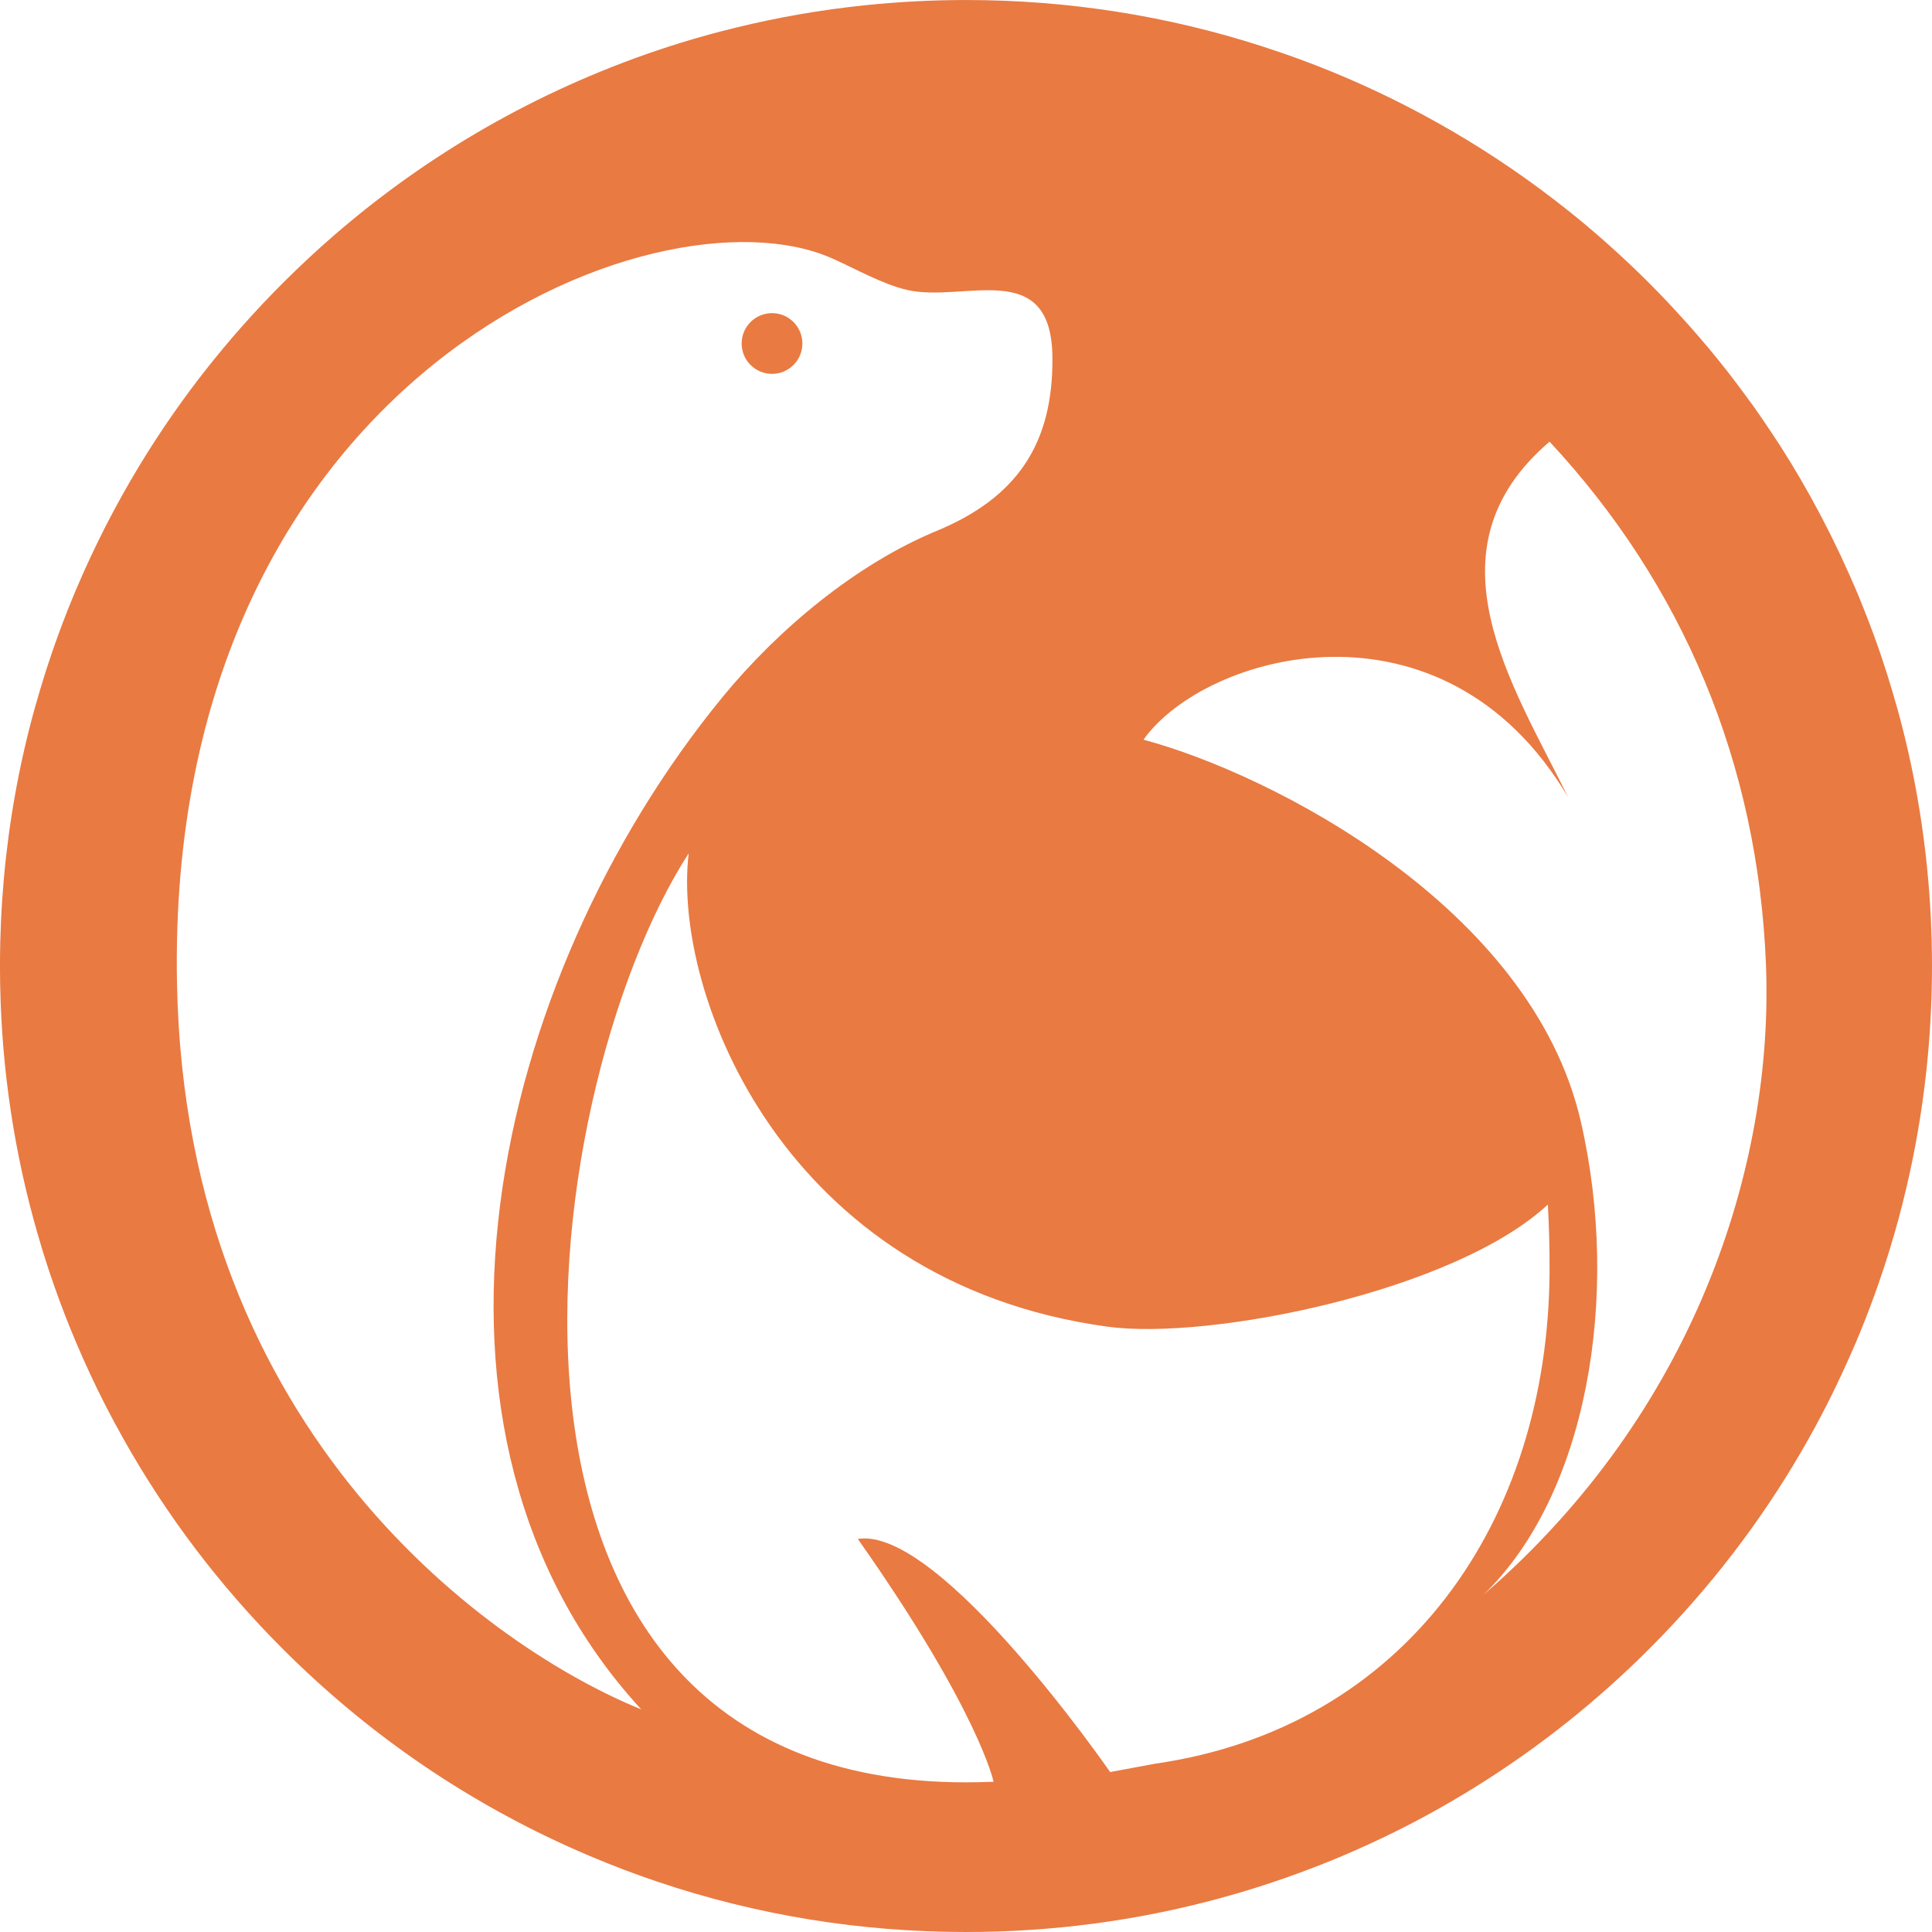
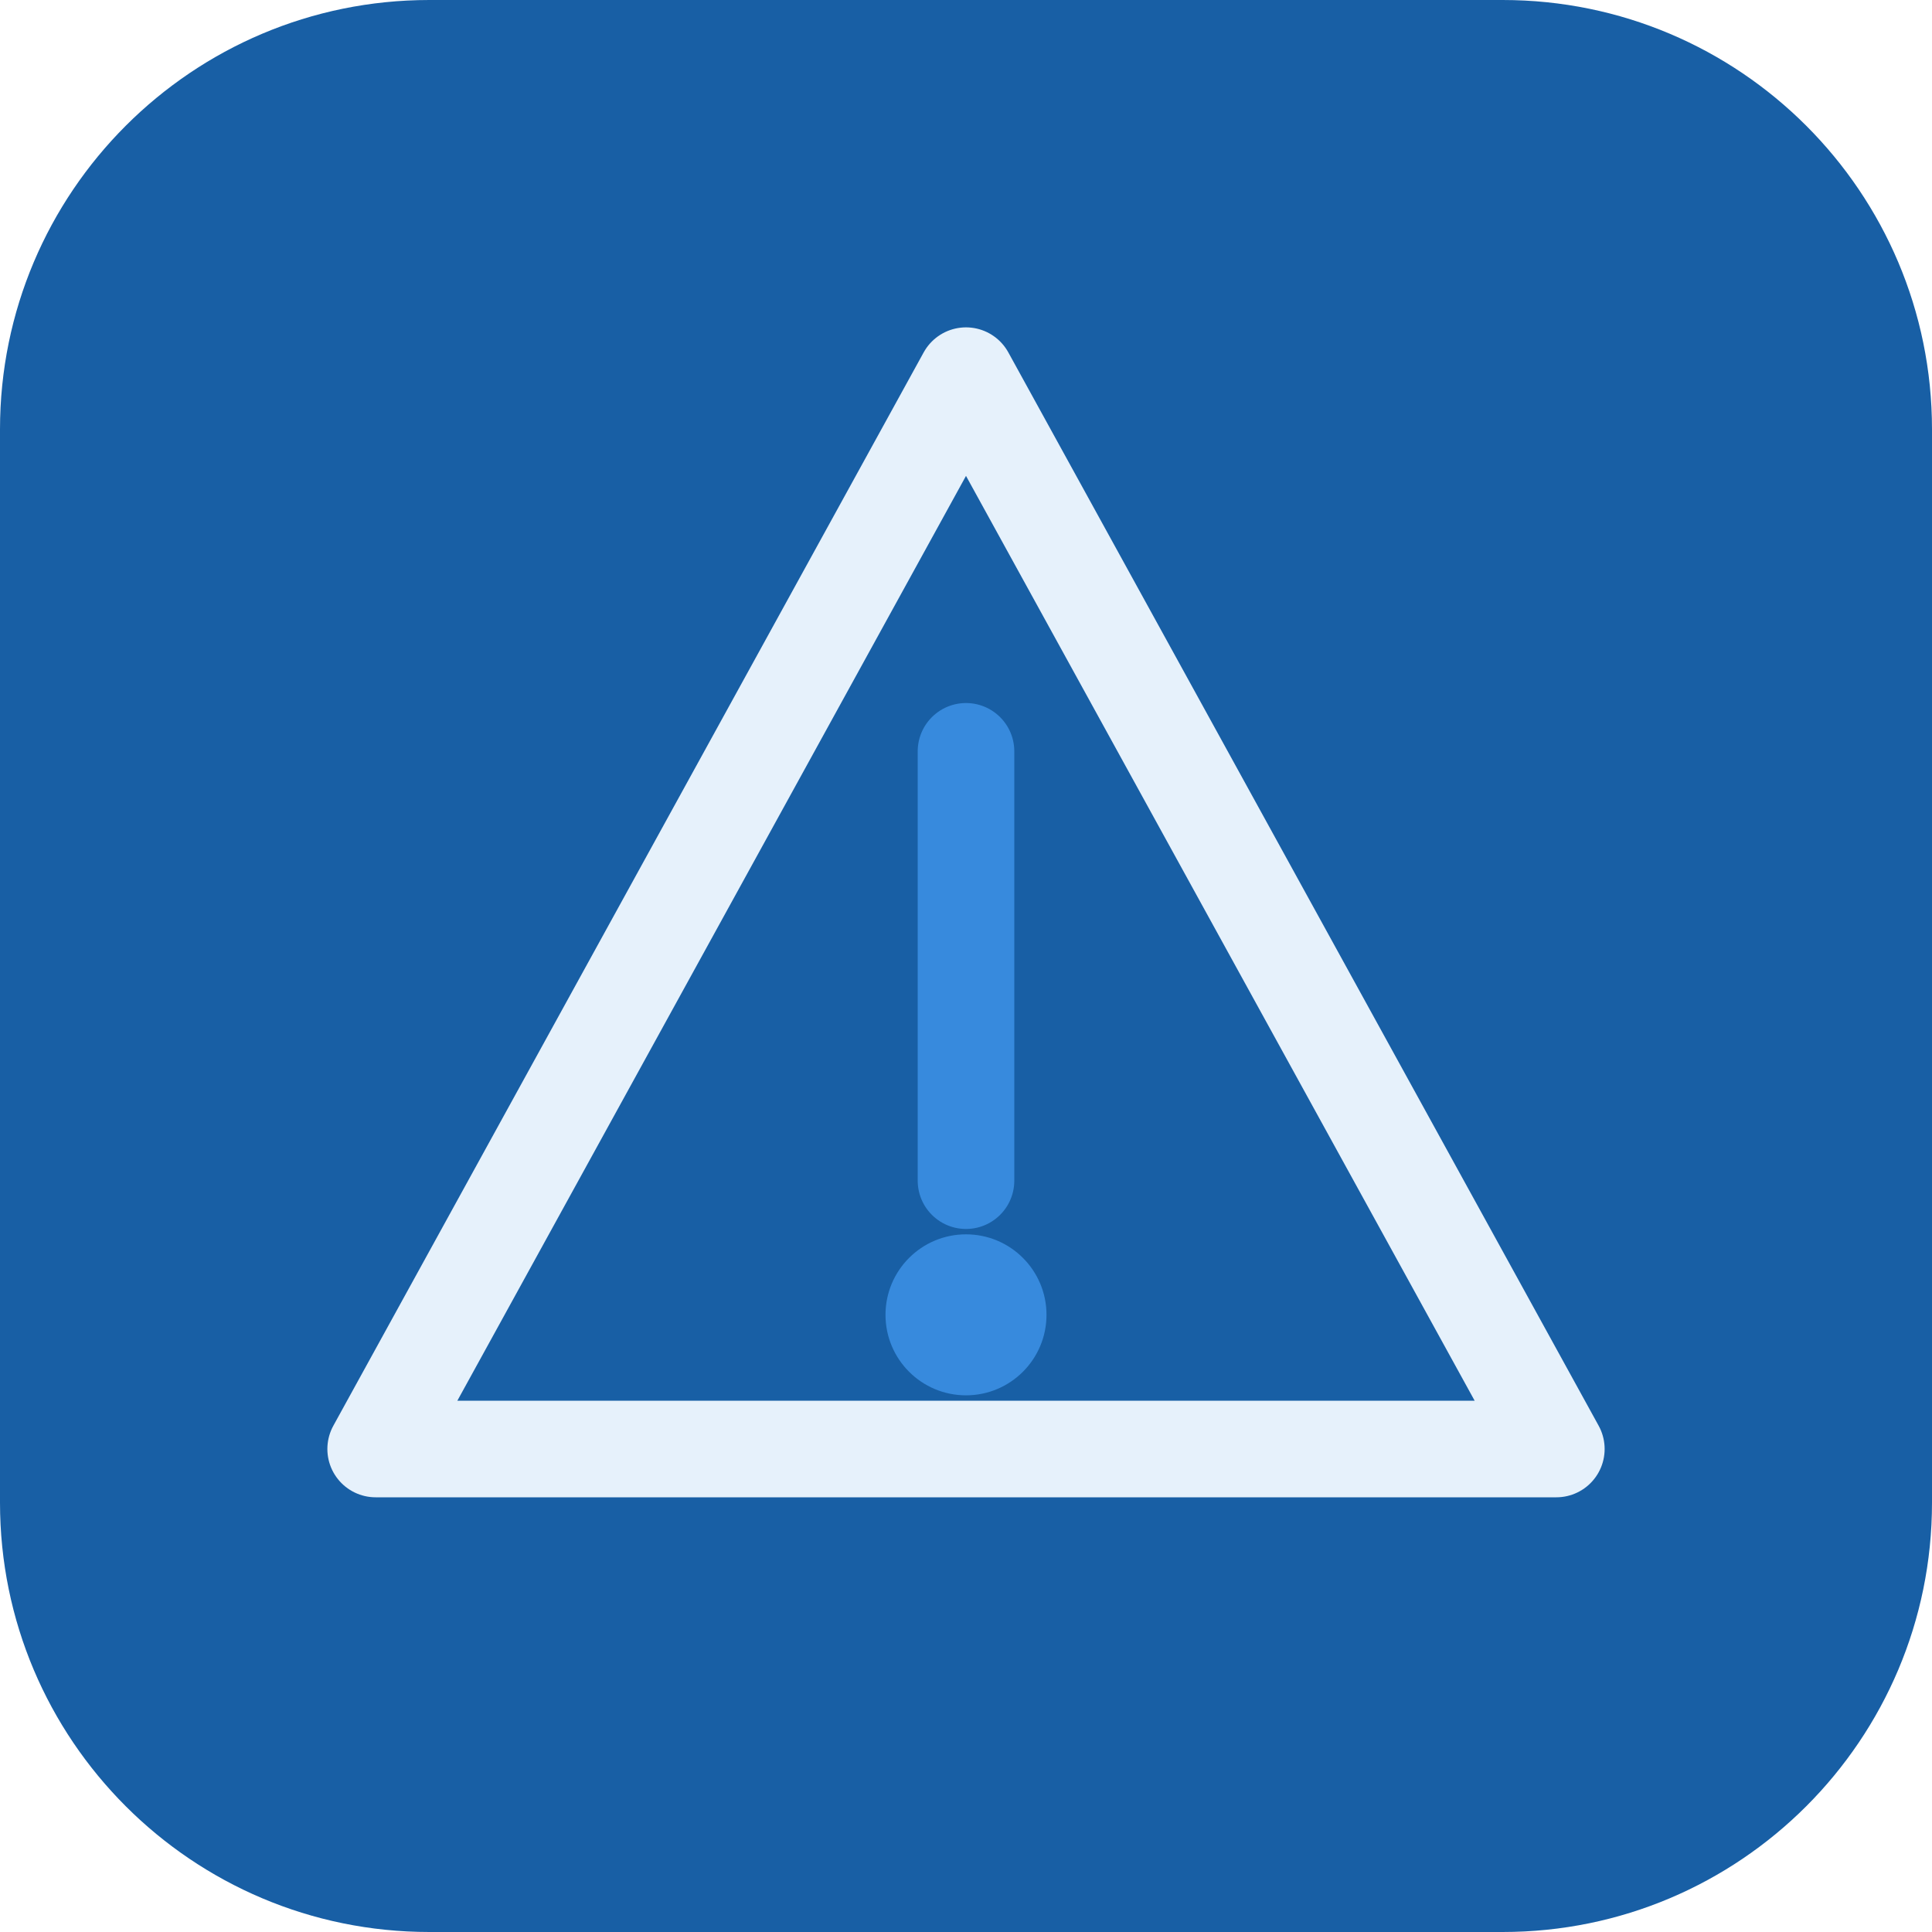
- <svg xmlns="http://www.w3.org/2000/svg" height="180" width="180" style="color: #e97a42" viewBox="0 0 180 180">
-   <path fill="currentColor" d="M 178.224 72.09 c -0.296 -1.463 -0.627 -2.919 -0.996 -4.364 -0.293 -1.151 -0.616 -2.293 -0.956 -3.433 -0.301 -1.008 -0.612 -2.014 -0.95 -3.012 -0.531 -1.578 -1.113 -3.142 -1.735 -4.694 -0.216 -0.54 -0.433 -1.082 -0.661 -1.618 -0.195 -0.462 -0.399 -0.917 -0.601 -1.375 -0.262 -0.591 -0.53 -1.177 -0.804 -1.762 -0.074 -0.159 -0.151 -0.315 -0.226 -0.474 -0.209 -0.441 -0.422 -0.881 -0.638 -1.318 -0.076 -0.154 -0.153 -0.306 -0.229 -0.459 -0.236 -0.471 -0.477 -0.939 -0.721 -1.406 -0.053 -0.101 -0.105 -0.201 -0.158 -0.302 -1.143 -2.16 -2.367 -4.269 -3.68 -6.322 -0.116 -0.181 -0.237 -0.359 -0.355 -0.539 -0.094 -0.144 -0.189 -0.288 -0.284 -0.432 -0.284 -0.431 -0.57 -0.861 -0.862 -1.287 -0.112 -0.164 -0.225 -0.326 -0.338 -0.489 -0.193 -0.279 -0.382 -0.56 -0.579 -0.836 -0.089 -0.125 -0.182 -0.249 -0.273 -0.374 -0.13 -0.182 -0.264 -0.362 -0.395 -0.542 -0.277 -0.38 -0.556 -0.76 -0.838 -1.135 -0.15 -0.199 -0.303 -0.395 -0.454 -0.593 -0.21 -0.274 -0.417 -0.552 -0.63 -0.823 -0.055 -0.069 -0.111 -0.136 -0.166 -0.205 -0.482 -0.61 -0.971 -1.216 -1.47 -1.814 -0.129 -0.155 -0.262 -0.306 -0.392 -0.461 -0.402 -0.476 -0.808 -0.95 -1.22 -1.417 -0.186 -0.212 -0.375 -0.422 -0.563 -0.631 -0.384 -0.428 -0.773 -0.854 -1.167 -1.276 -0.176 -0.189 -0.351 -0.379 -0.529 -0.567 -0.564 -0.595 -1.134 -1.186 -1.716 -1.768 -1.091 -1.091 -2.207 -2.15 -3.346 -3.178 -1.016 -0.919 -2.05 -1.815 -3.103 -2.684 -0.772 -0.636 -1.557 -1.255 -2.348 -1.864 -3.465 -2.67 -7.112 -5.075 -10.927 -7.209 -2.869 -1.604 -5.83 -3.06 -8.883 -4.351 -2.443 -1.033 -4.922 -1.948 -7.428 -2.756 -8.879 -2.863 -18.13 -4.318 -27.605 -4.318 -3.19 0 -6.354 0.169 -9.488 0.496 -4.036 0.421 -8.019 1.114 -11.94 2.073 -1.732 0.423 -3.452 0.892 -5.157 1.42 -2.856 0.883 -5.673 1.912 -8.447 3.085 -2.645 1.118 -5.222 2.357 -7.729 3.711 -2.574 1.39 -5.073 2.901 -7.494 4.533 -1.195 0.805 -2.37 1.64 -3.527 2.503 -1.156 0.864 -2.292 1.756 -3.408 2.676 -0.553 0.456 -1.1 0.919 -1.643 1.389 -1.649 1.427 -3.252 2.92 -4.806 4.473 -2.582 2.582 -4.991 5.299 -7.222 8.138 -0.892 1.135 -1.756 2.292 -2.59 3.467 -0.417 0.588 -0.827 1.18 -1.23 1.778 -0.403 0.597 -0.798 1.199 -1.186 1.806 -0.388 0.607 -0.769 1.218 -1.143 1.835 -2.241 3.697 -4.216 7.562 -5.916 11.582 -1.095 2.589 -2.059 5.217 -2.901 7.877 -0.153 0.482 -0.3 0.965 -0.444 1.449 -0.339 1.14 -0.663 2.282 -0.956 3.433 -0.369 1.446 -0.7 2.901 -0.996 4.364 -1.034 5.121 -1.618 10.343 -1.749 15.637 -0.018 0.757 -0.028 1.514 -0.028 2.274 0 1.123 0.02 2.244 0.062 3.361 0.285 7.82 1.568 15.475 3.825 22.879 0.044 0.147 0.088 0.295 0.133 0.441 0.877 2.823 1.894 5.608 3.054 8.35 0.85 2.009 1.769 3.98 2.755 5.912 0.539 1.057 1.105 2.099 1.685 3.132 4.013 7.142 8.98 13.698 14.846 19.564 7.713 7.713 16.611 13.878 26.477 18.352 0.705 0.32 1.415 0.632 2.131 0.935 2.081 0.88 4.185 1.679 6.313 2.396 9.217 3.106 18.85 4.677 28.719 4.677 8.031 0 15.902 -1.047 23.522 -3.107 0.633 -0.172 1.266 -0.35 1.895 -0.535 0.757 -0.222 1.509 -0.456 2.26 -0.698 0.717 -0.232 1.431 -0.474 2.145 -0.723 1.752 -0.616 3.49 -1.281 5.211 -2.009 0.755 -0.319 1.503 -0.651 2.247 -0.989 1.237 -0.563 2.459 -1.15 3.664 -1.766 0.644 -0.328 1.283 -0.665 1.917 -1.009 1.654 -0.896 3.274 -1.848 4.865 -2.844 5.736 -3.591 11.06 -7.827 15.912 -12.679 0.775 -0.775 1.534 -1.562 2.278 -2.36 5.204 -5.59 9.636 -11.754 13.246 -18.417 0.343 -0.634 0.68 -1.274 1.009 -1.917 0.482 -0.944 0.943 -1.9 1.392 -2.863 0.471 -1.007 0.928 -2.021 1.364 -3.049 1.22 -2.886 2.281 -5.82 3.187 -8.793 0.559 -1.833 1.056 -3.68 1.494 -5.542 0.108 -0.458 0.211 -0.916 0.312 -1.376 0.194 -0.883 0.373 -1.77 0.539 -2.659 1.02 -5.455 1.542 -11.02 1.542 -16.663 0 -6.074 -0.595 -12.058 -1.776 -17.911 z m -161.733 19.614 c -1.118 -56.662 44.604 -74.877 60.998 -67.647 2.187 0.965 4.732 2.431 7.042 2.96 5.295 1.213 13.432 -3.113 13.521 6.273 0.078 8.156 -3.389 13.108 -10.797 16.177 -7.539 3.124 -14.777 9.181 -19.95 15.493 -21.487 26.216 -31.231 68.556 -7.565 94.296 -13.679 -5.545 -42.418 -25.467 -43.248 -67.552 z m 91.109 72.619 c -0.053 0.008 -4.171 0.775 -4.171 0.775 0 0 -15.862 -22.957 -23.509 -21.719 11.291 16.04 12.649 22.625 12.649 22.625 -0.053 0.001 -0.107 0.001 -0.161 0.003 -51.831 2.131 -42.785 -64.026 -28.246 -86.502 -1.555 13.073 8.878 39.992 39.034 44.1 9.495 1.293 32.302 -3.275 41.015 -11.38 0.098 1.825 0.163 3.85 0.159 6.013 -0.046 23.538 -13.47 42.743 -36.77 46.085 z m 30.575 -15.708 c 9.647 -9.263 12.869 -27.779 9.103 -44.137 -4.608 -20.011 -28.861 -32.383 -40.744 -35.564 5.766 -8.089 27.908 -14.274 39.567 5.363 -5.172 -10.519 -13.556 -23.023 -1.732 -33.128 12.411 13.329 19.411 29.94 20.161 48.7 0.75 18.753 -6.64 41.768 -26.355 58.765 z" />
-   <circle fill="currentColor" cx="71.927" cy="32.004" r="2.829" />
+ <svg xmlns="http://www.w3.org/2000/svg" width="512" height="512" viewBox="0 0 36 36" fill="none">
+   <rect width="36" height="36" rx="8" fill="#185FA5" />
+   <polygon points="18,7 29,27 7,27" fill="none" stroke="#E6F1FB" stroke-width="1.8" stroke-linejoin="round" />
+   <line x1="18" y1="14" x2="18" y2="22" stroke="#378ADD" stroke-width="1.8" stroke-linecap="round" />
+   <circle cx="18" cy="24.5" r="1.5" fill="#378ADD" />
</svg>
